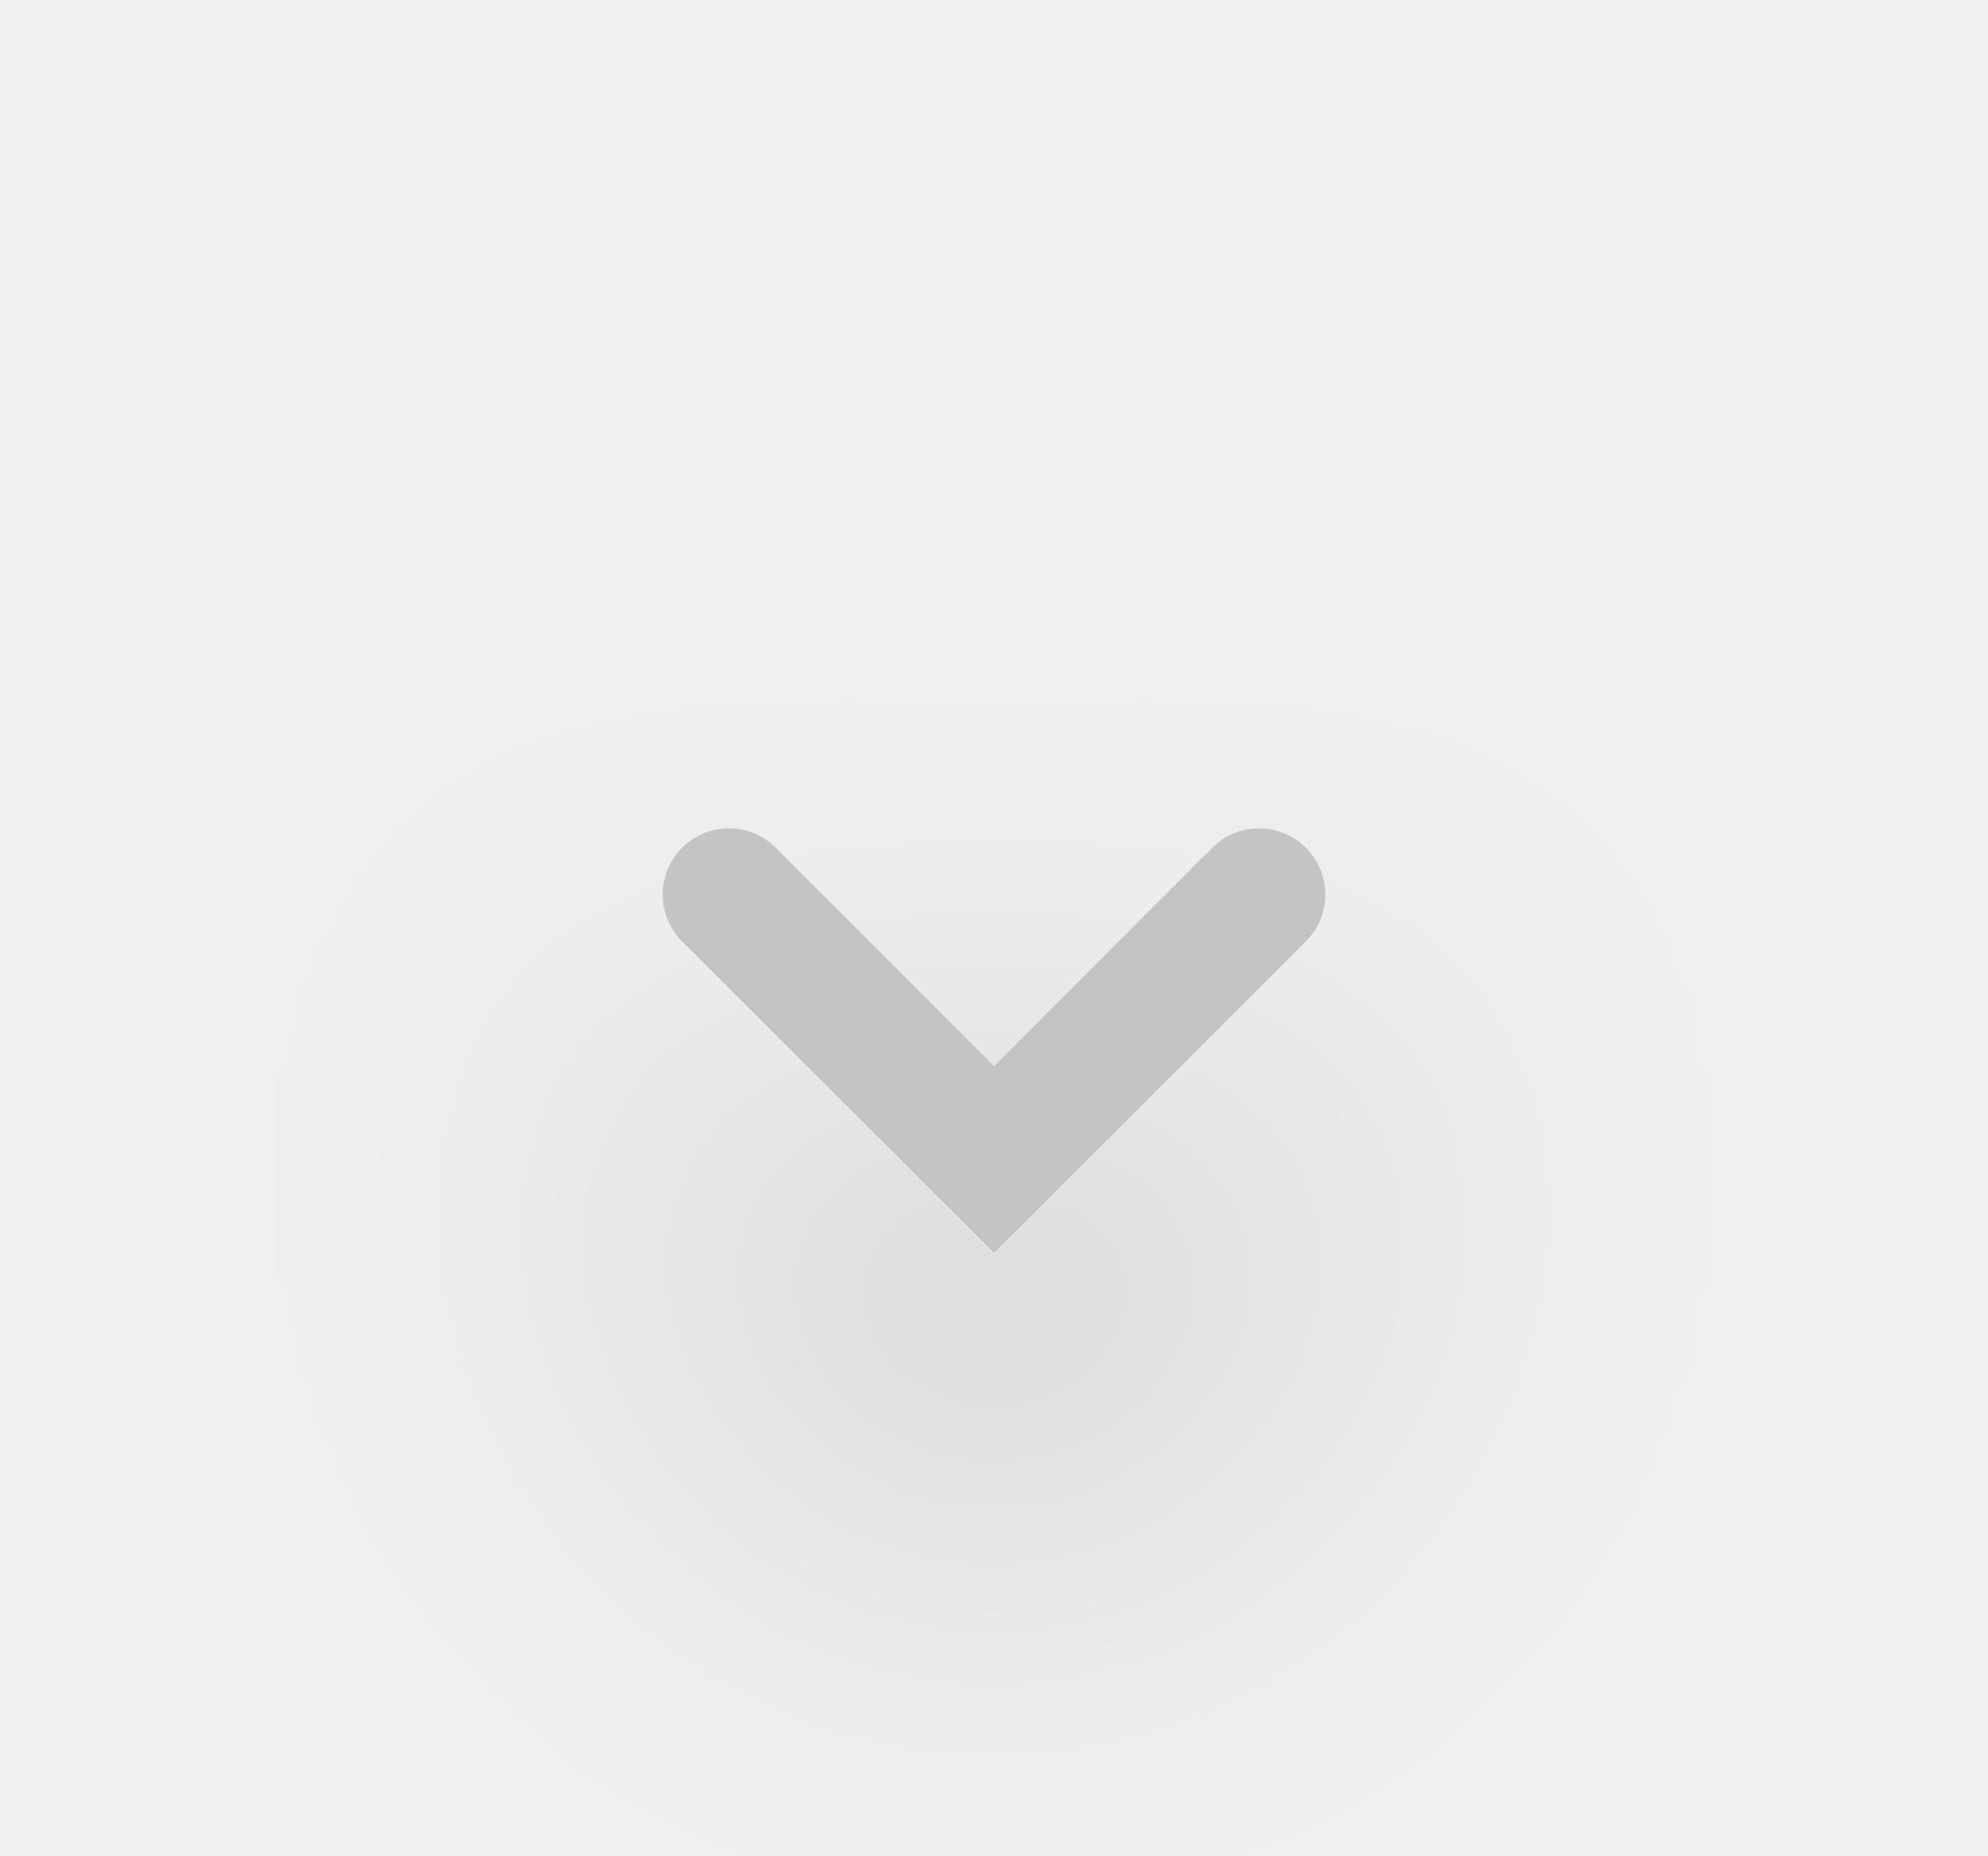
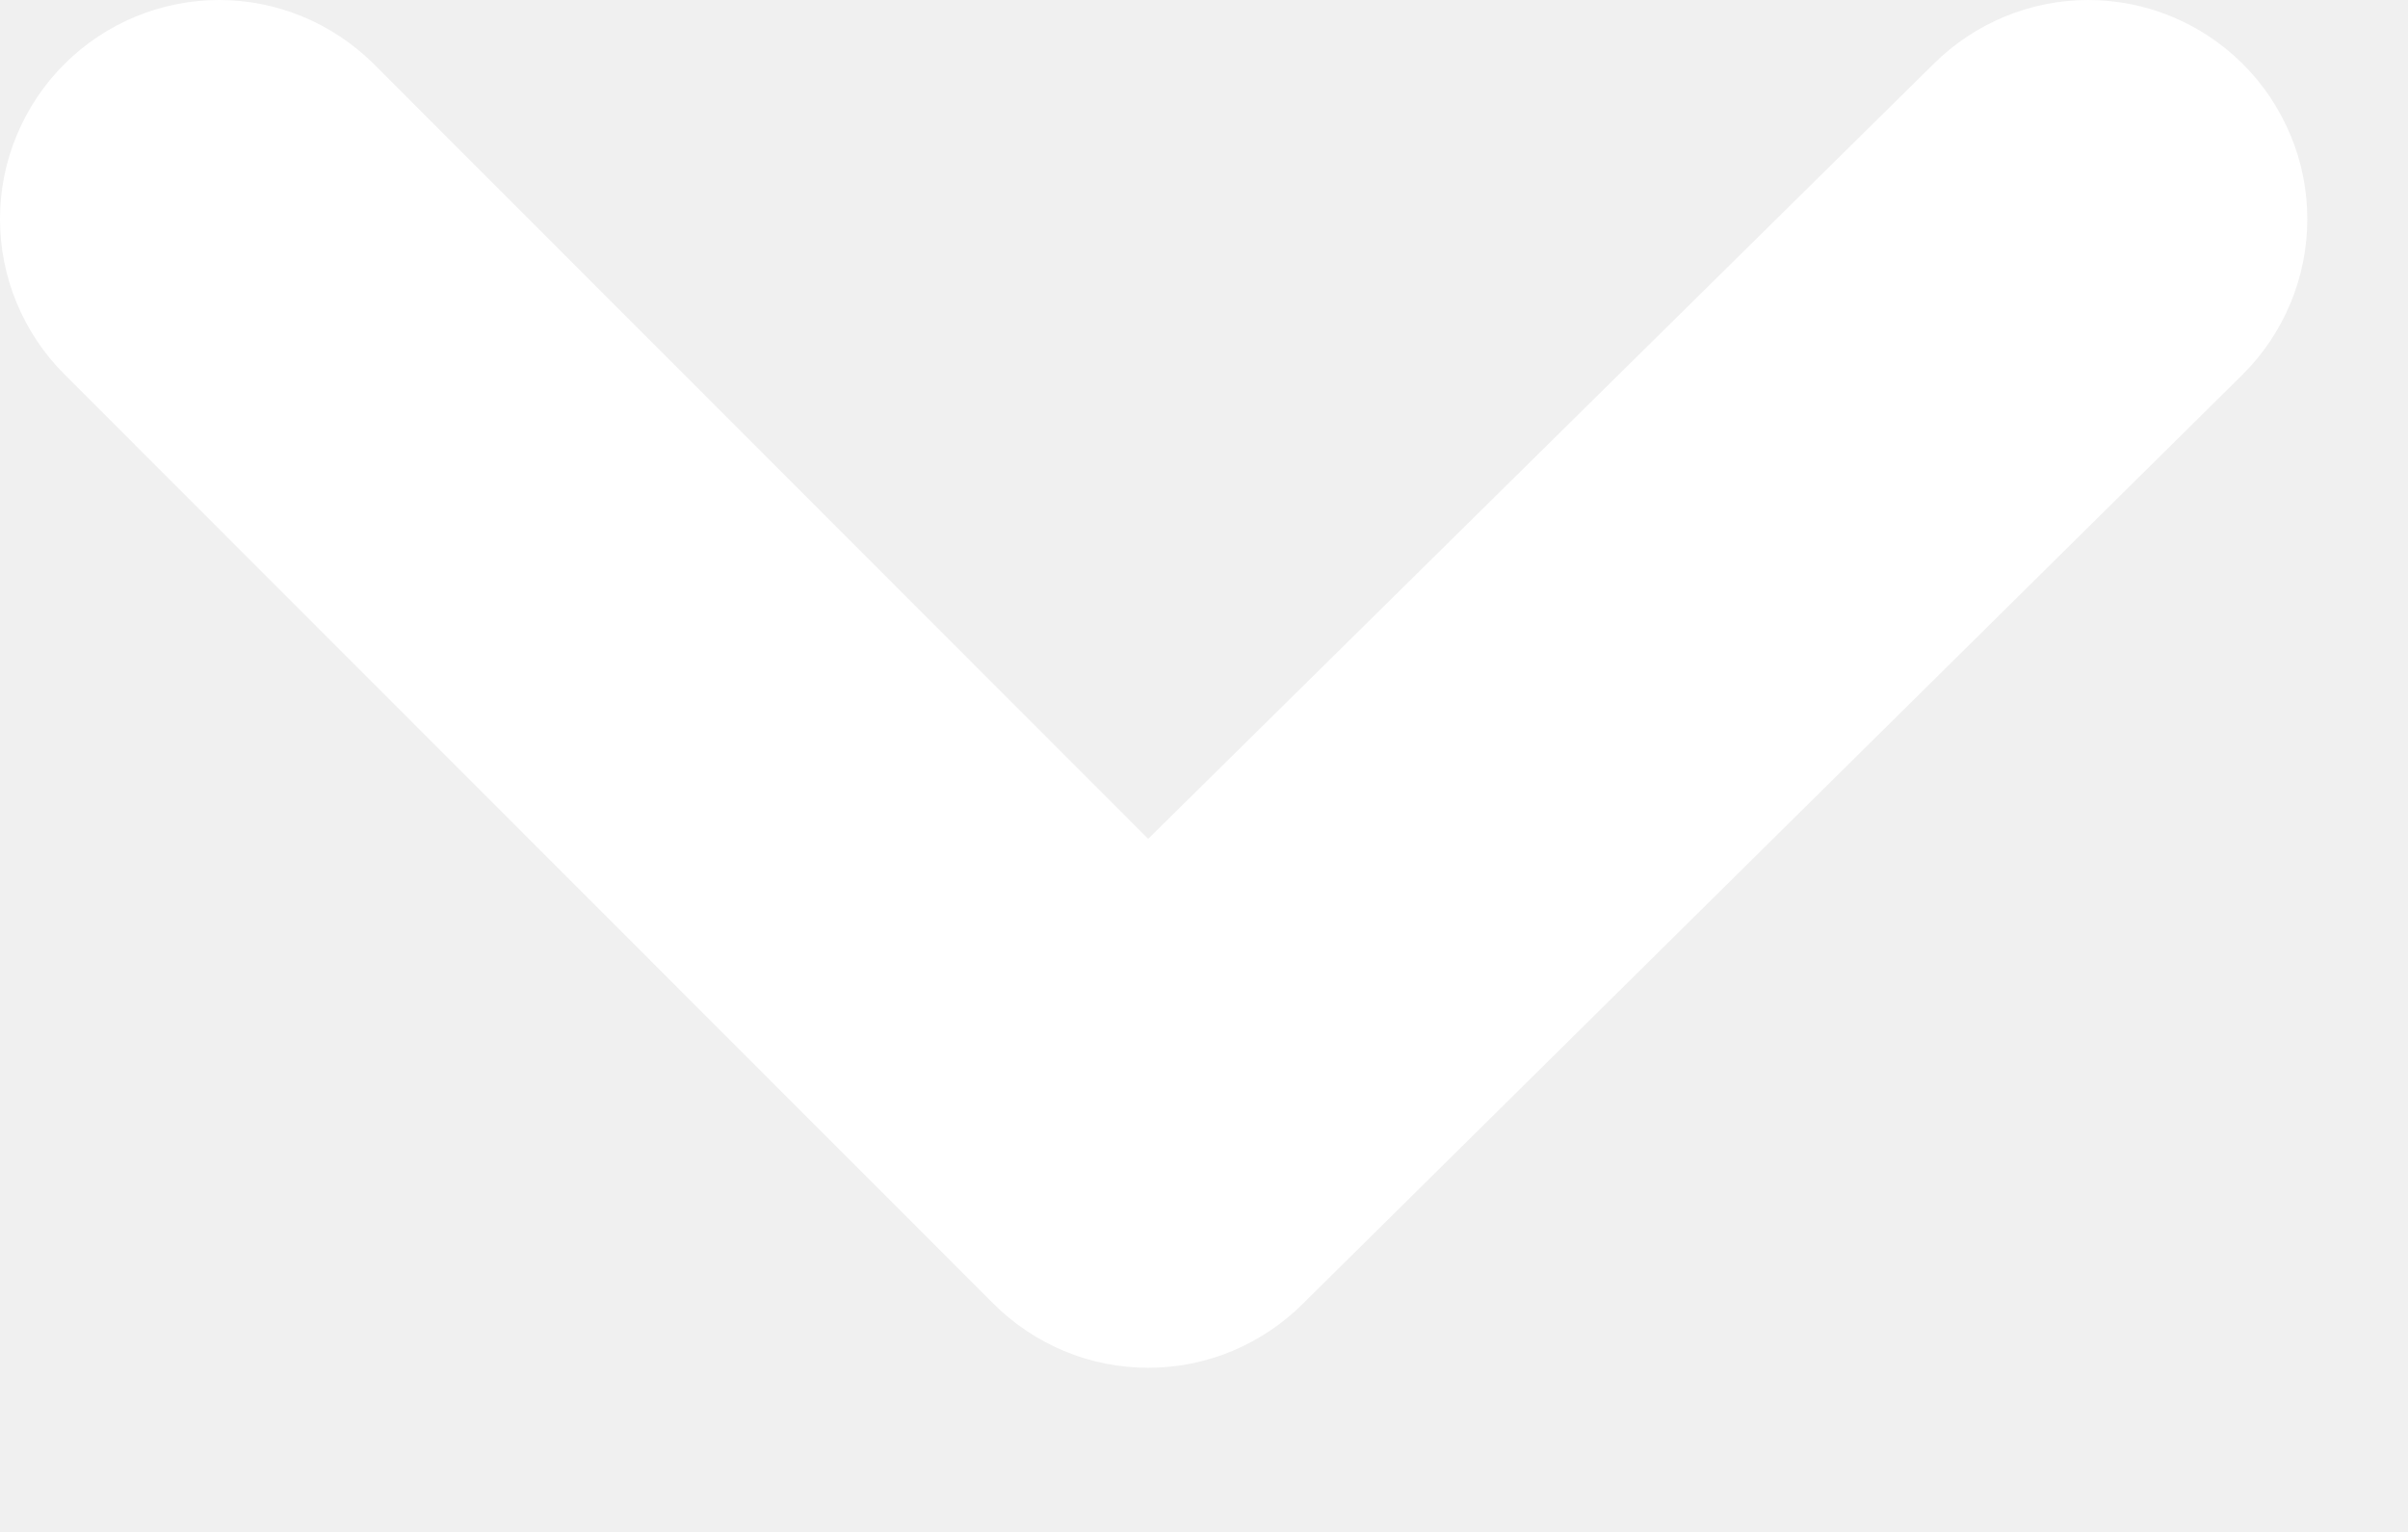
- <svg xmlns="http://www.w3.org/2000/svg" width="30" height="28" viewBox="0 0 30 17" fill="none">
-   <g filter="url(#filter0_d_510_22082)">
-     <path d="M11 8L15 12L17 10L19 8" stroke="#C4C4C4" stroke-width="2" stroke-linecap="round" />
-   </g>
-   <defs>
-     <filter id="filter0_d_510_22082" x="0" y="1" width="30" height="26.414" filterUnits="userSpaceOnUse" color-interpolation-filters="sRGB">
-       <feFlood flood-opacity="0" result="BackgroundImageFix" />
-       <feColorMatrix in="SourceAlpha" type="matrix" values="0 0 0 0 0 0 0 0 0 0 0 0 0 0 0 0 0 0 127 0" result="hardAlpha" />
-       <feOffset dy="4" />
-       <feGaussianBlur stdDeviation="5" />
-       <feComposite in2="hardAlpha" operator="out" />
-       <feColorMatrix type="matrix" values="0 0 0 0 0 0 0 0 0 0 0 0 0 0 0 0 0 0 0.25 0" />
-       <feBlend mode="normal" in2="BackgroundImageFix" result="effect1_dropShadow_510_22082" />
-       <feBlend mode="normal" in="SourceGraphic" in2="effect1_dropShadow_510_22082" result="shape" />
-     </filter>
-   </defs>
+ <svg xmlns="http://www.w3.org/2000/svg" width="11" height="7" viewBox="0 0 11 7" fill="none">
+   <path d="M10.244 0.291C10.057 0.105 9.803 0 9.539 0C9.275 0 9.022 0.105 8.834 0.291L5.245 3.833L1.706 0.291C1.518 0.105 1.265 0 1.001 0C0.737 0 0.483 0.105 0.296 0.291C0.202 0.384 0.128 0.495 0.077 0.617C0.026 0.738 0 0.869 0 1.001C0 1.133 0.026 1.264 0.077 1.386C0.128 1.508 0.202 1.619 0.296 1.712L4.535 5.954C4.628 6.048 4.739 6.122 4.86 6.173C4.982 6.224 5.113 6.25 5.245 6.25C5.377 6.25 5.508 6.224 5.63 6.173C5.751 6.122 5.862 6.048 5.955 5.954L10.244 1.712C10.338 1.619 10.412 1.508 10.463 1.386C10.514 1.264 10.54 1.133 10.54 1.001C10.54 0.869 10.514 0.738 10.463 0.617C10.412 0.495 10.338 0.384 10.244 0.291Z" fill="white" />
</svg>
